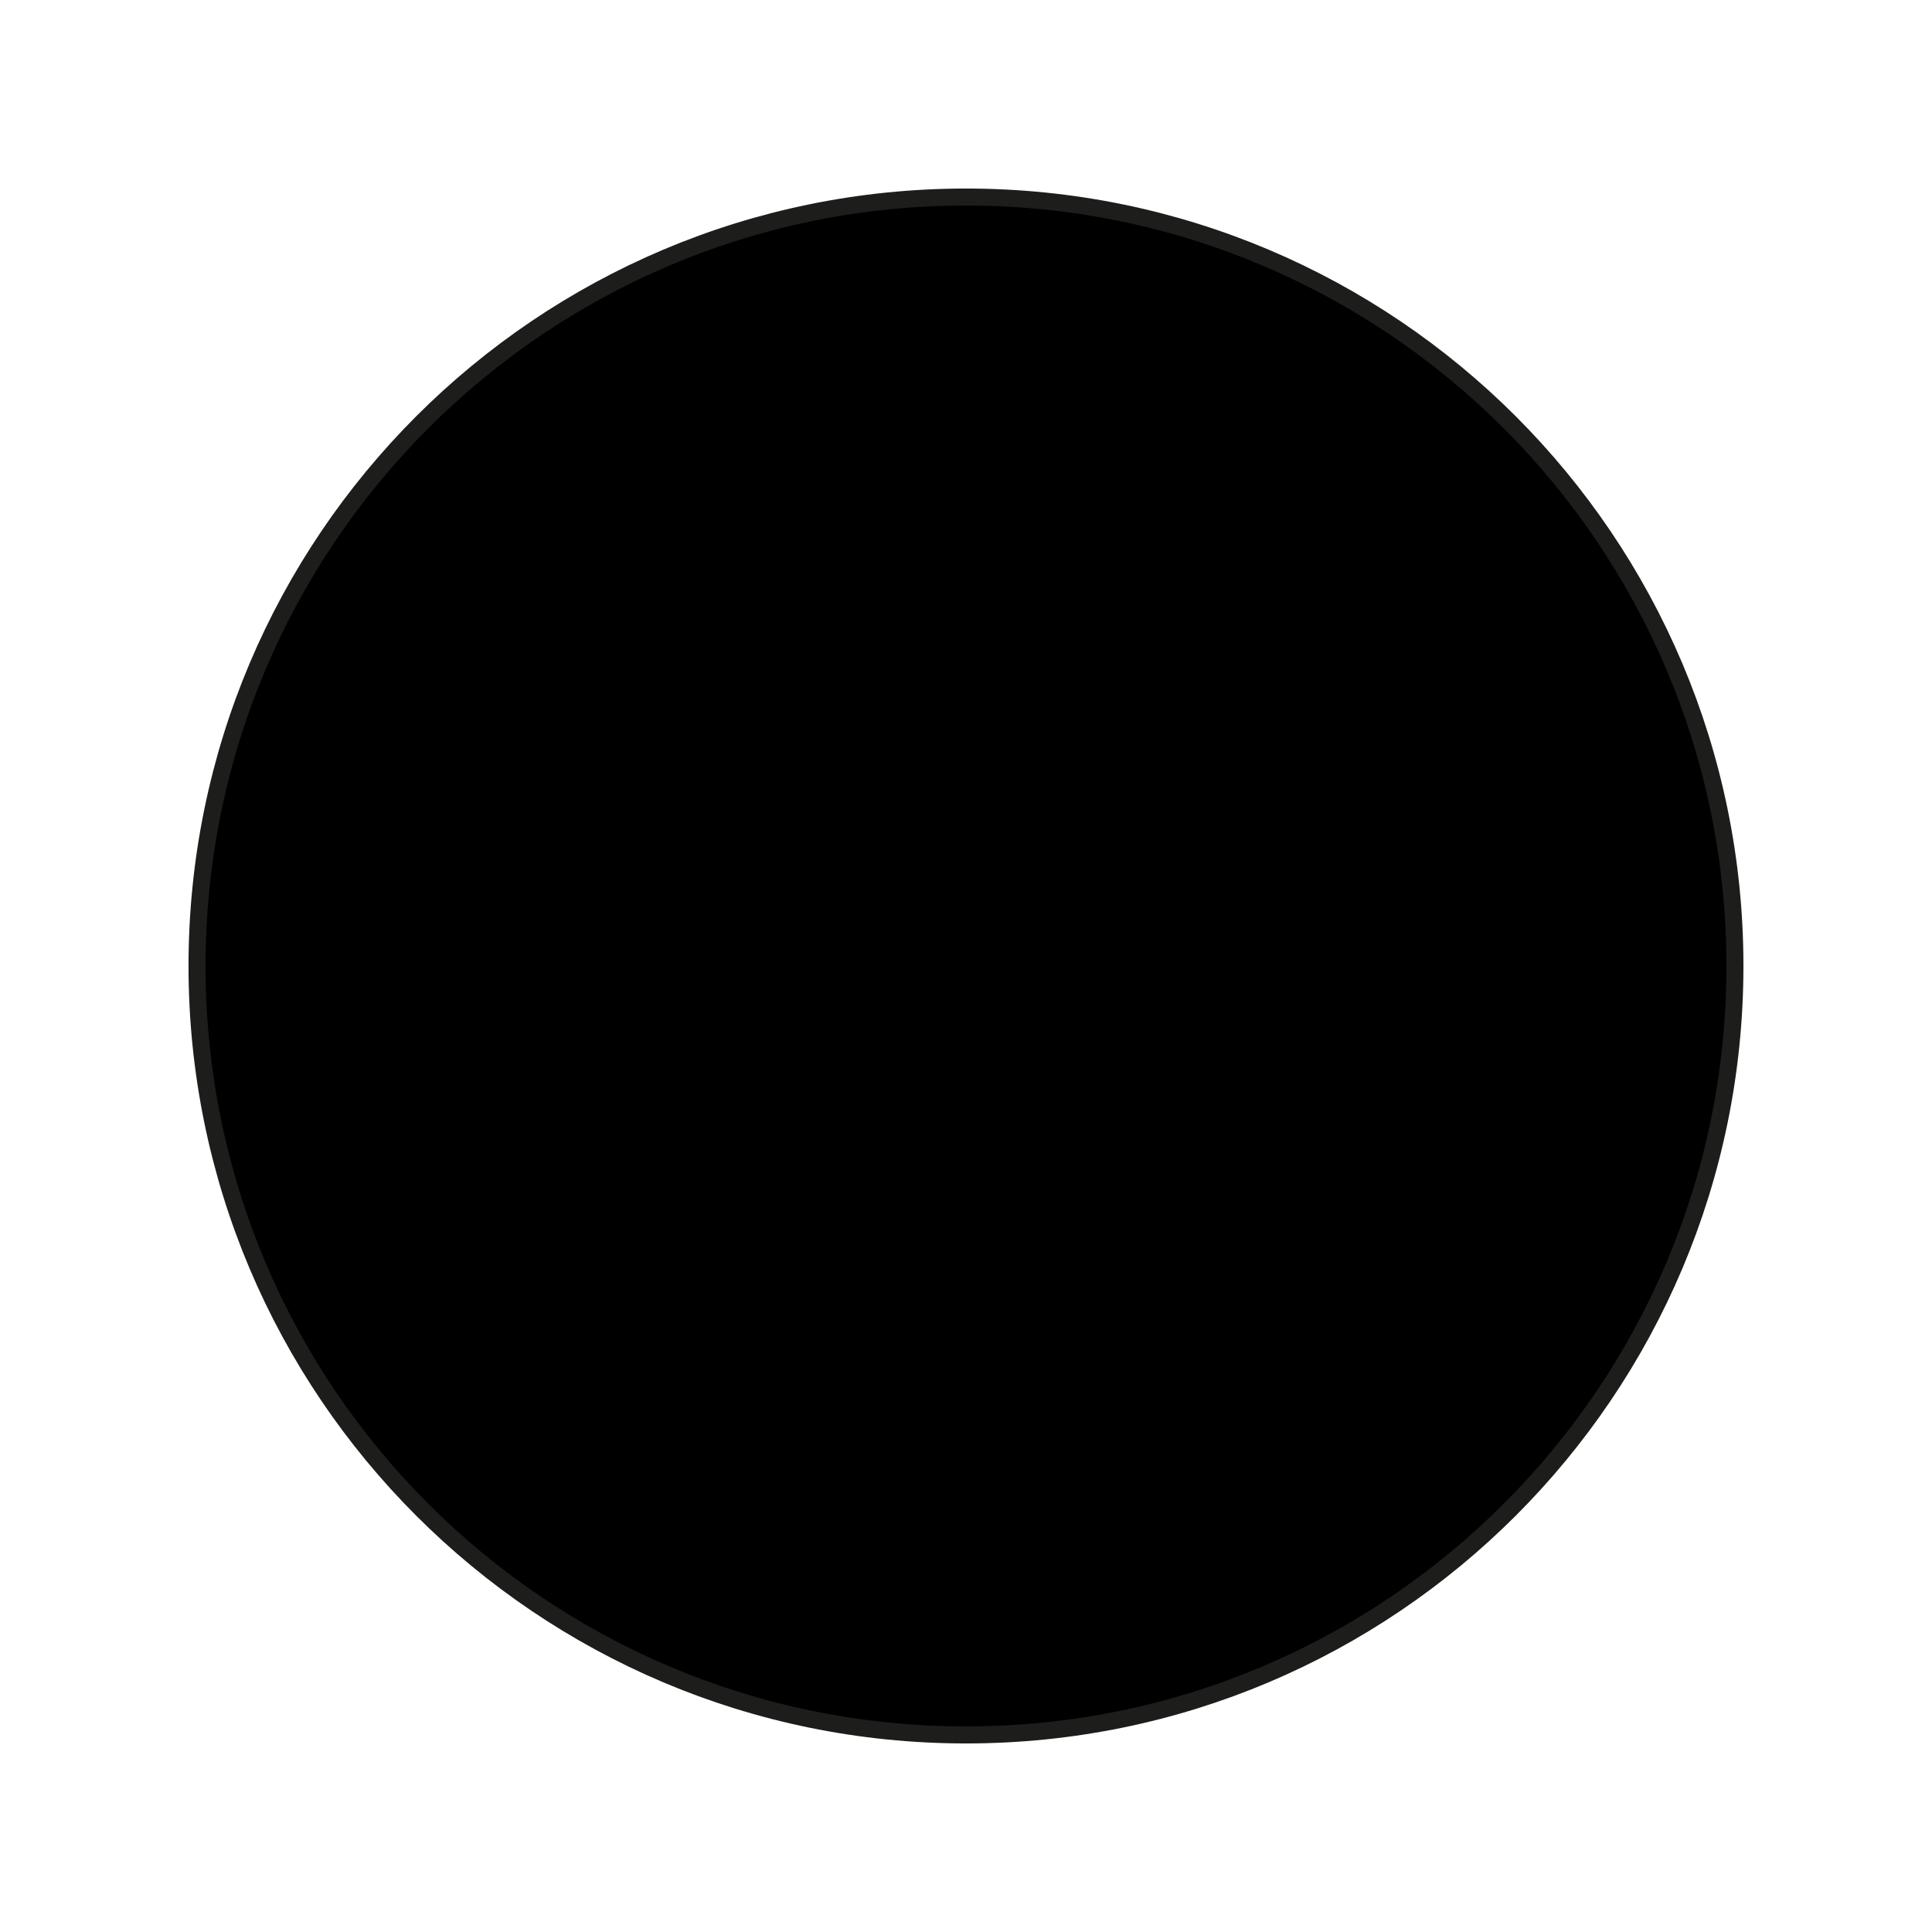
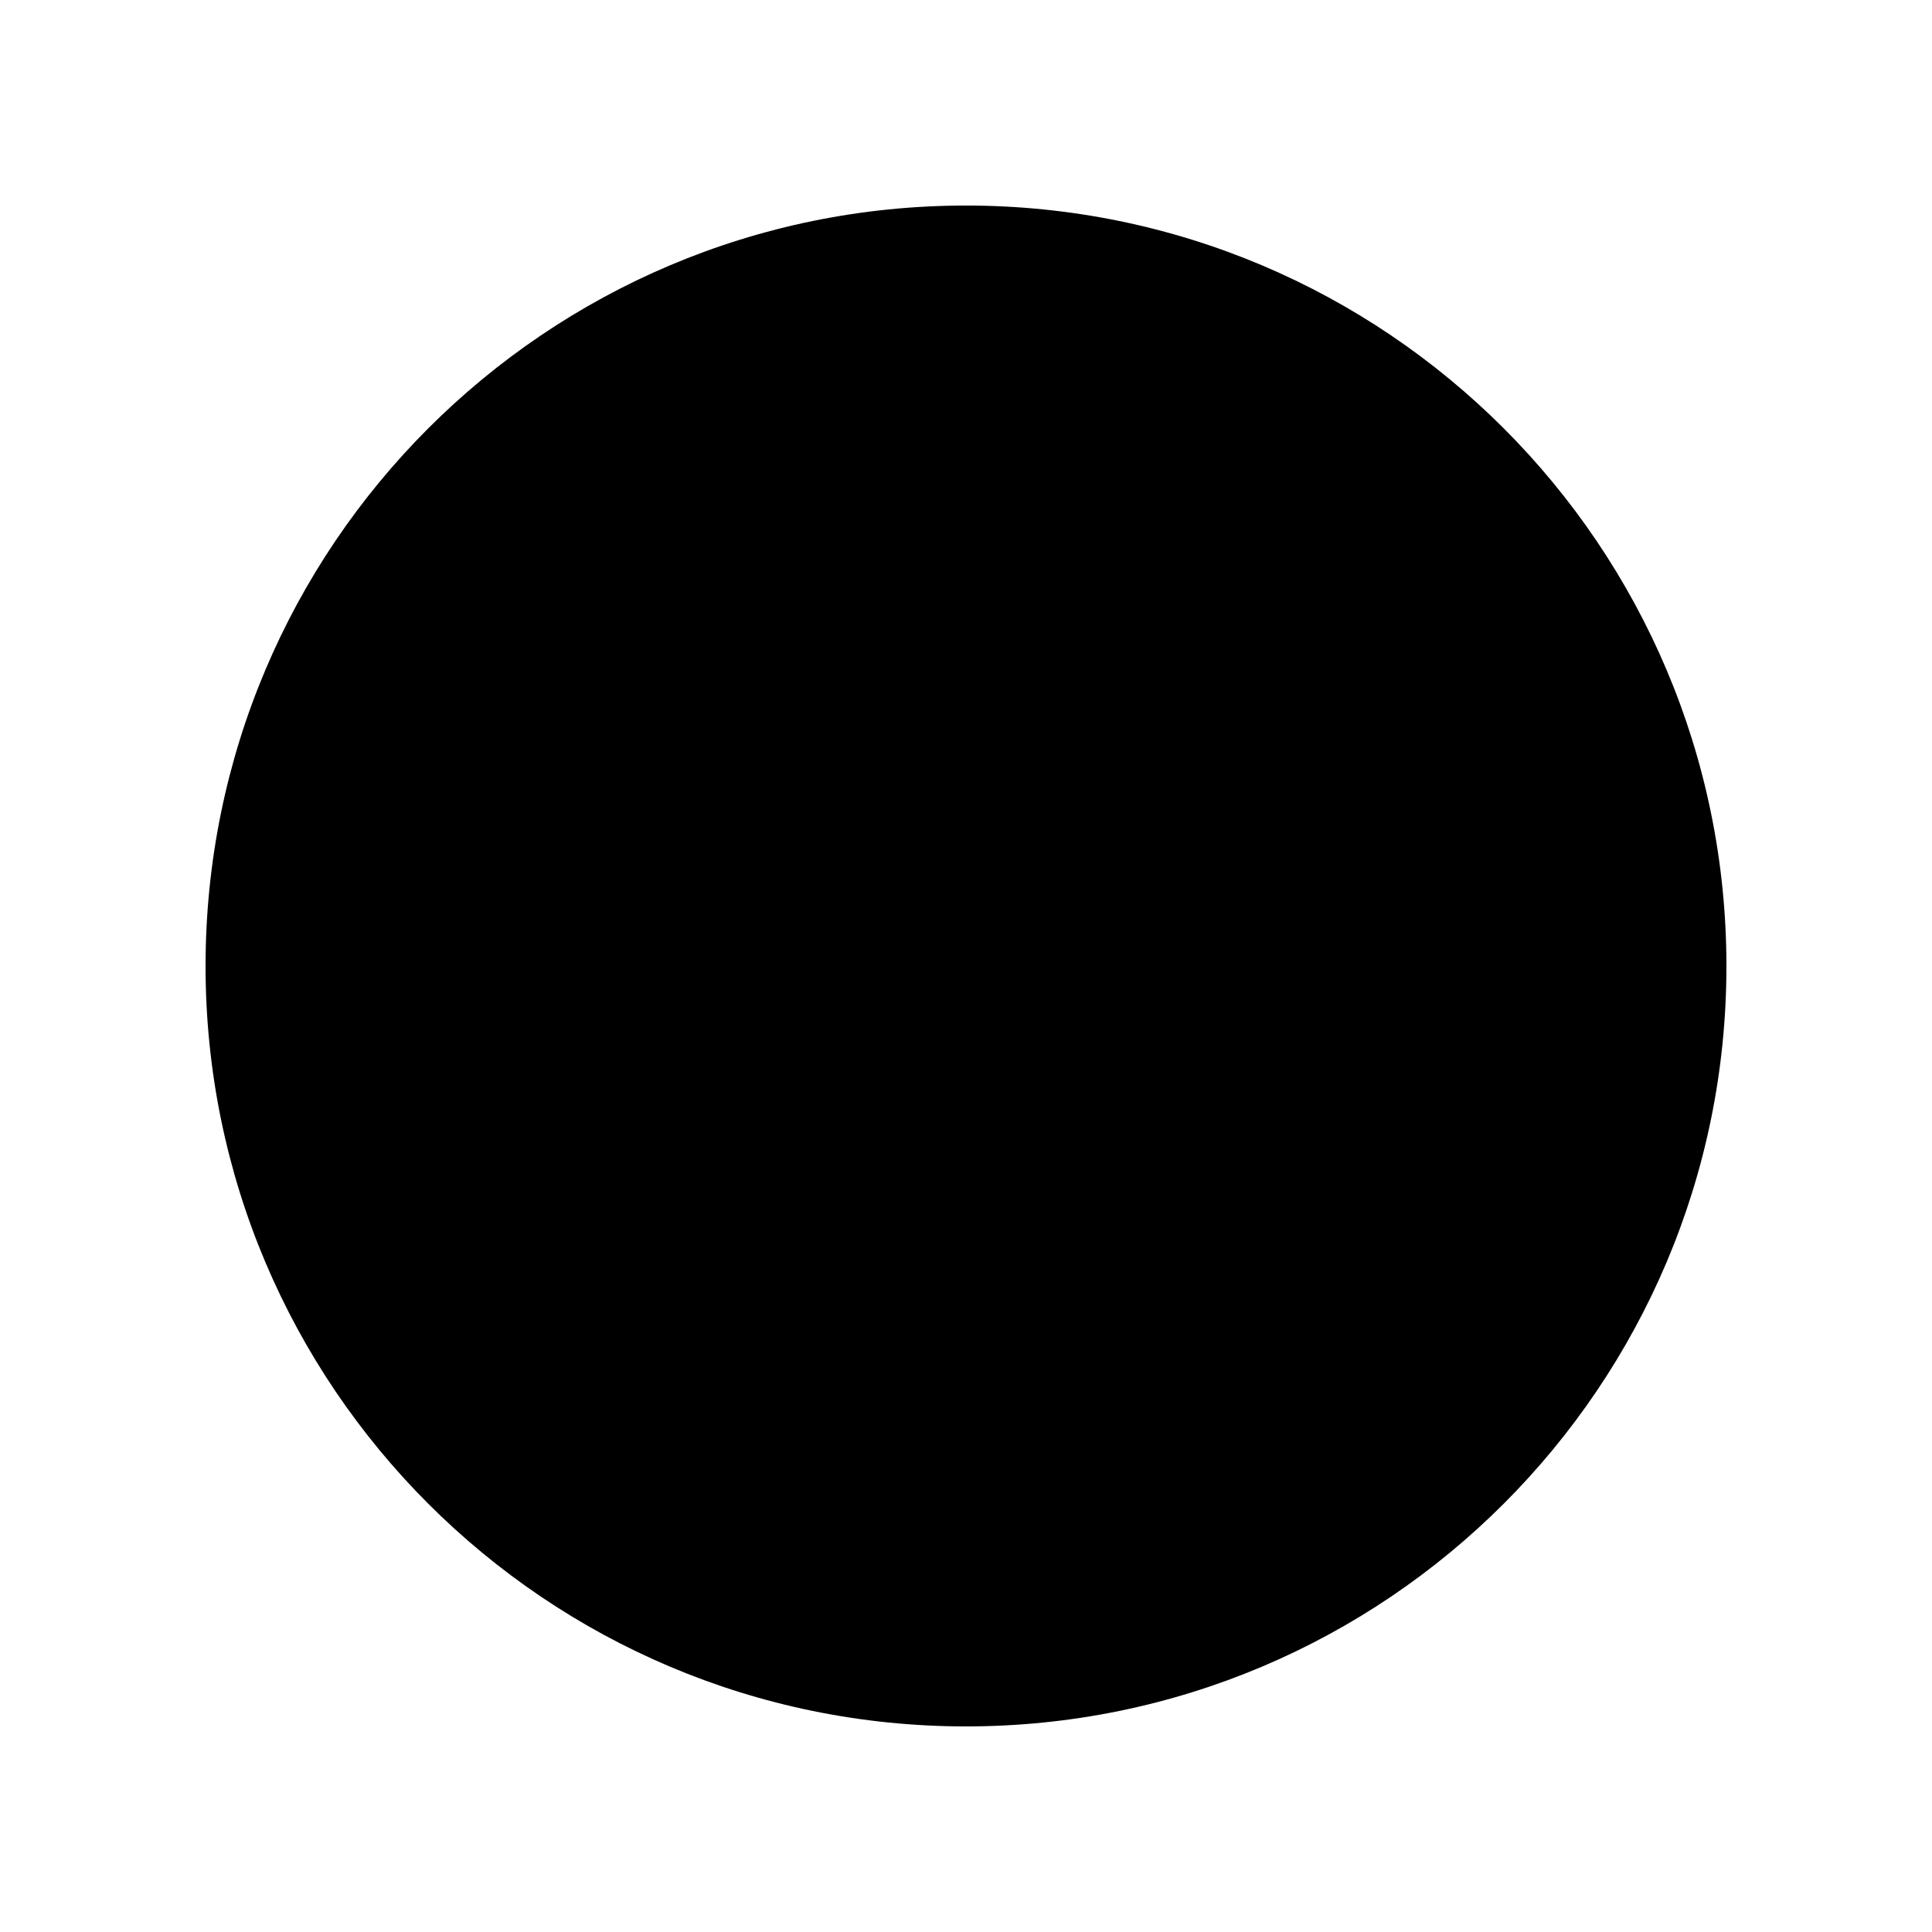
<svg xmlns="http://www.w3.org/2000/svg" xmlns:xlink="http://www.w3.org/1999/xlink" version="1.1" id="Calque_1" x="0px" y="0px" width="113.387px" height="113.387px" viewBox="0 0 113.387 113.387" enable-background="new 0 0 113.387 113.387" xml:space="preserve">
  <g>
    <defs>
      <circle id="SVGID_21_" cx="56.692" cy="56.693" r="44.628" />
    </defs>
    <clipPath id="SVGID_2_">
      <use xlink:href="#SVGID_21_" overflow="visible" />
    </clipPath>
-     <use xlink:href="#SVGID_21_" overflow="visible" fill="none" stroke="#1D1D1B" stroke-width="2" stroke-miterlimit="10" />
+     <use xlink:href="#SVGID_21_" overflow="visible" fill="none" stroke-width="2" stroke-miterlimit="10" />
  </g>
  <path d="M101.322,56.699c0,24.648-19.98,44.622-44.629,44.622S12.064,81.348,12.064,56.699  c0-24.649,19.98-44.636,44.629-44.636S101.322,32.05,101.322,56.699z" />
</svg>
